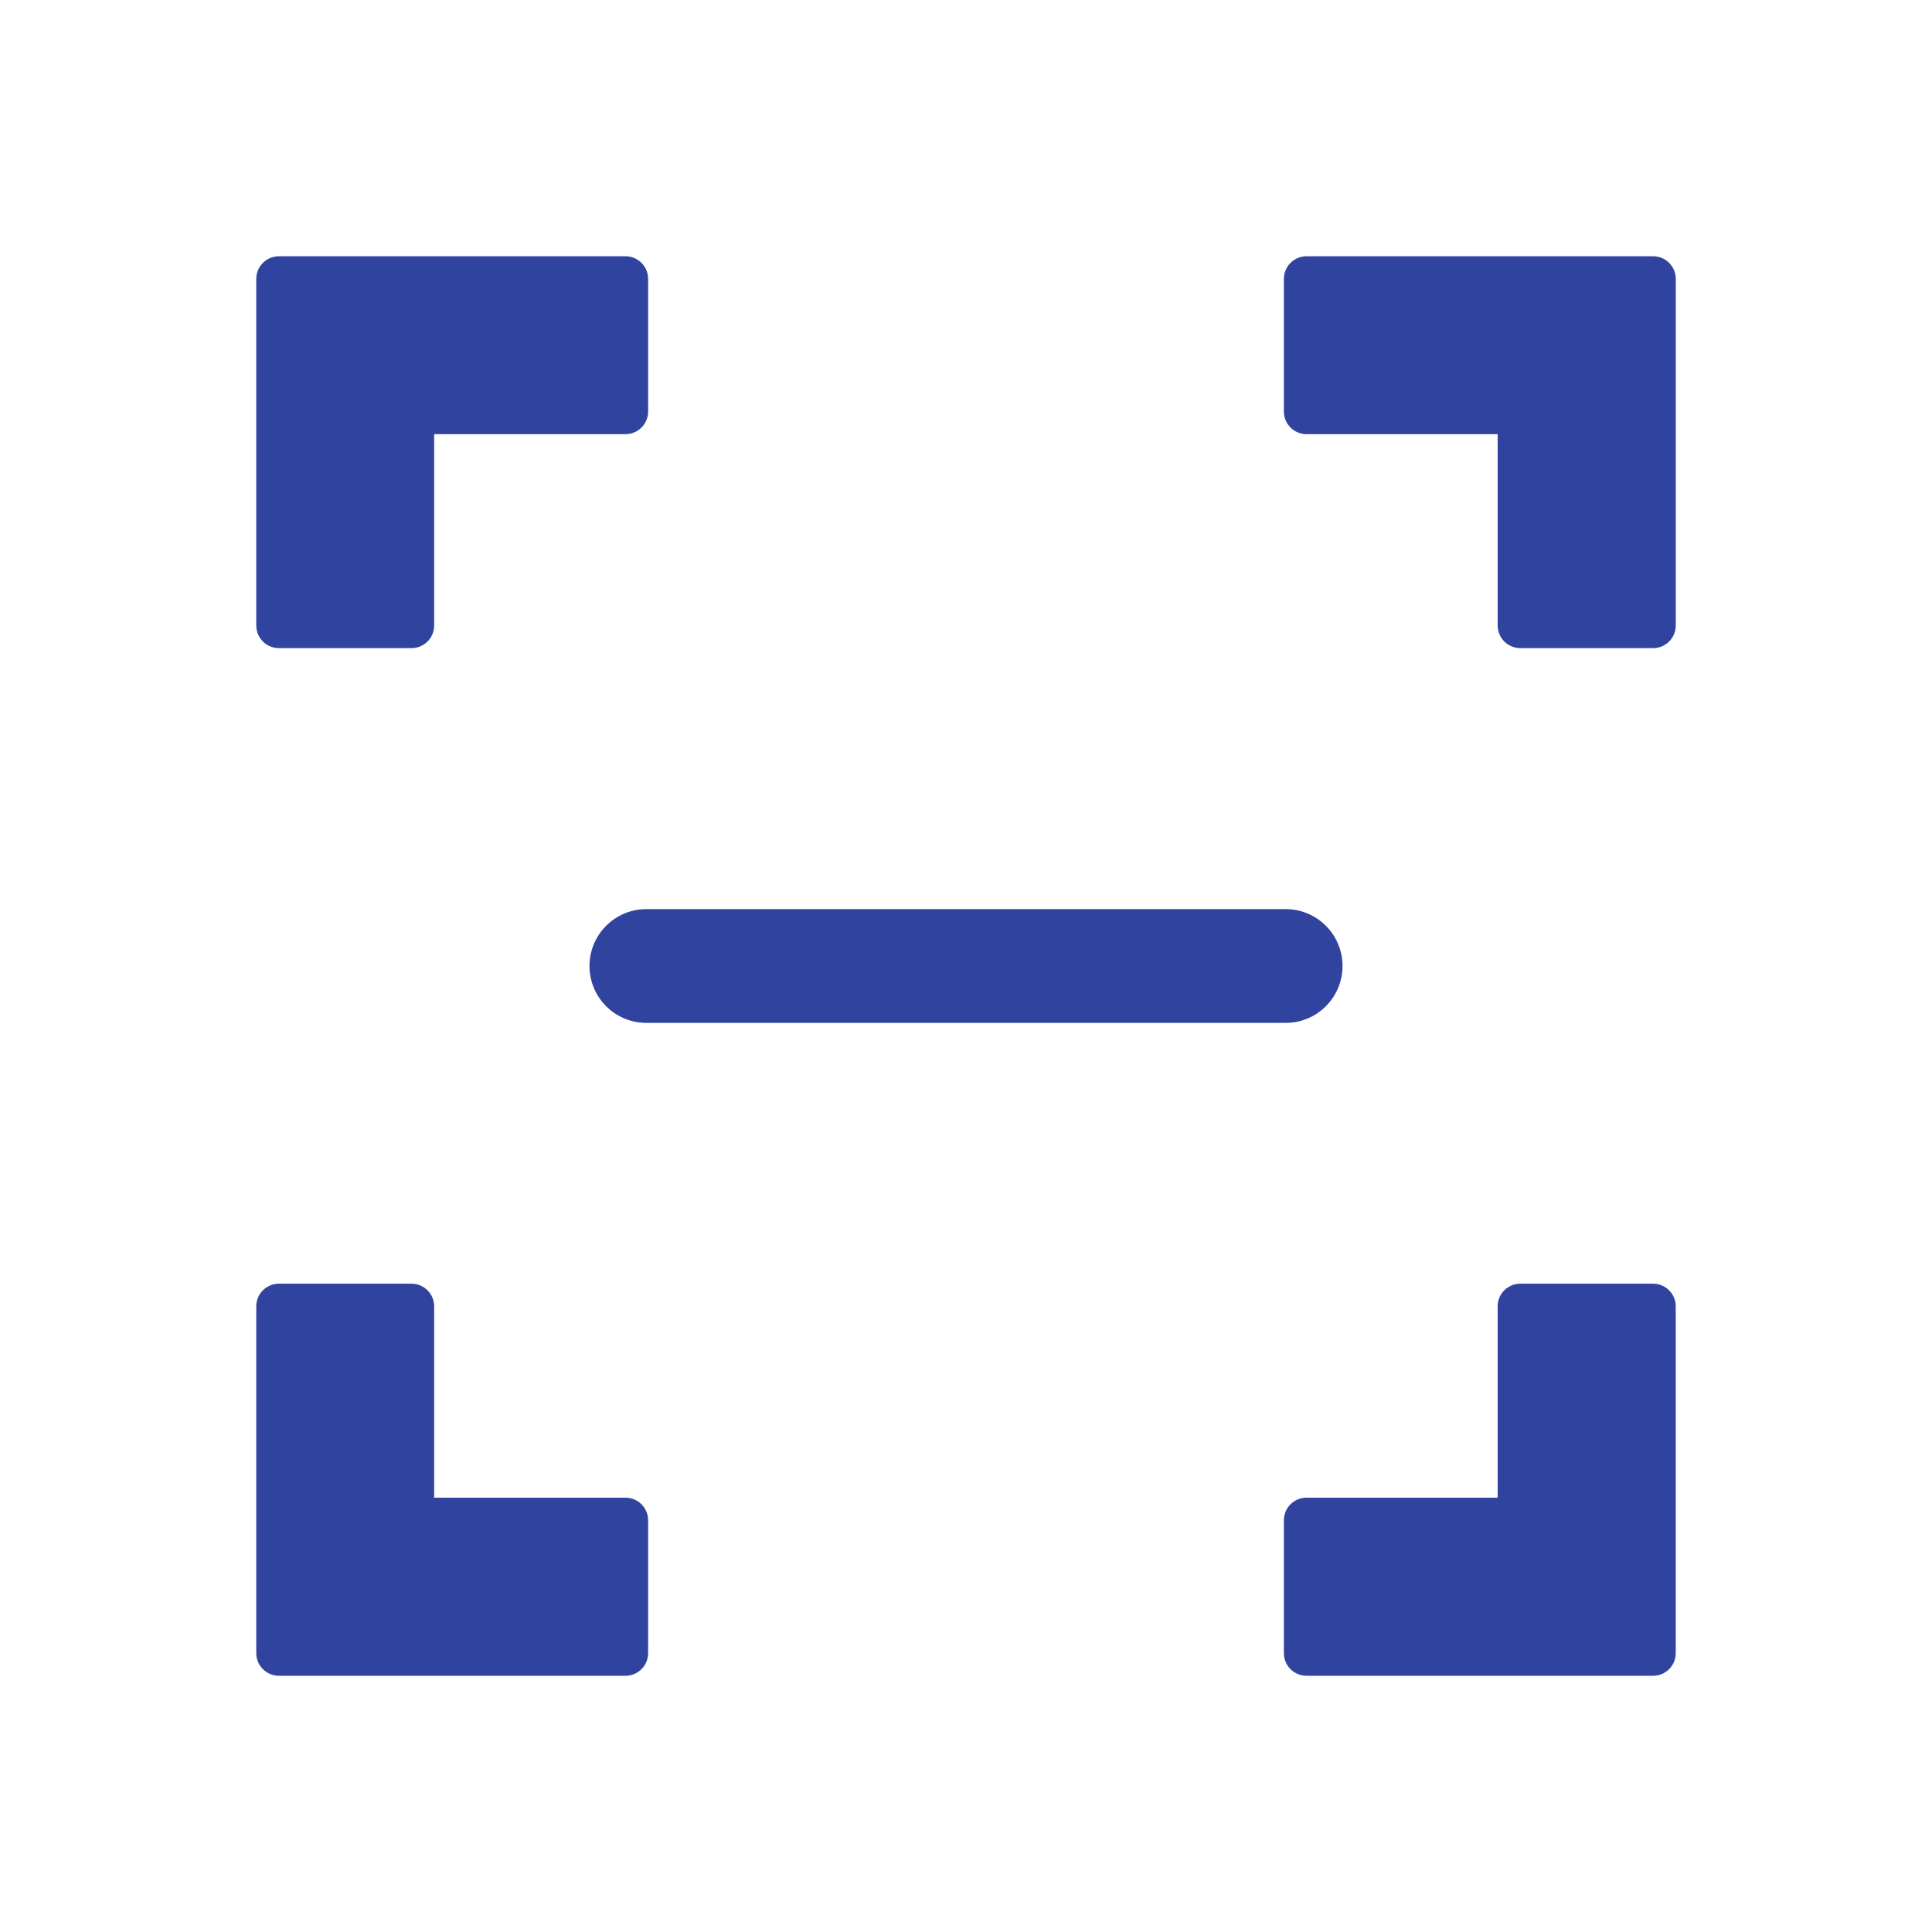
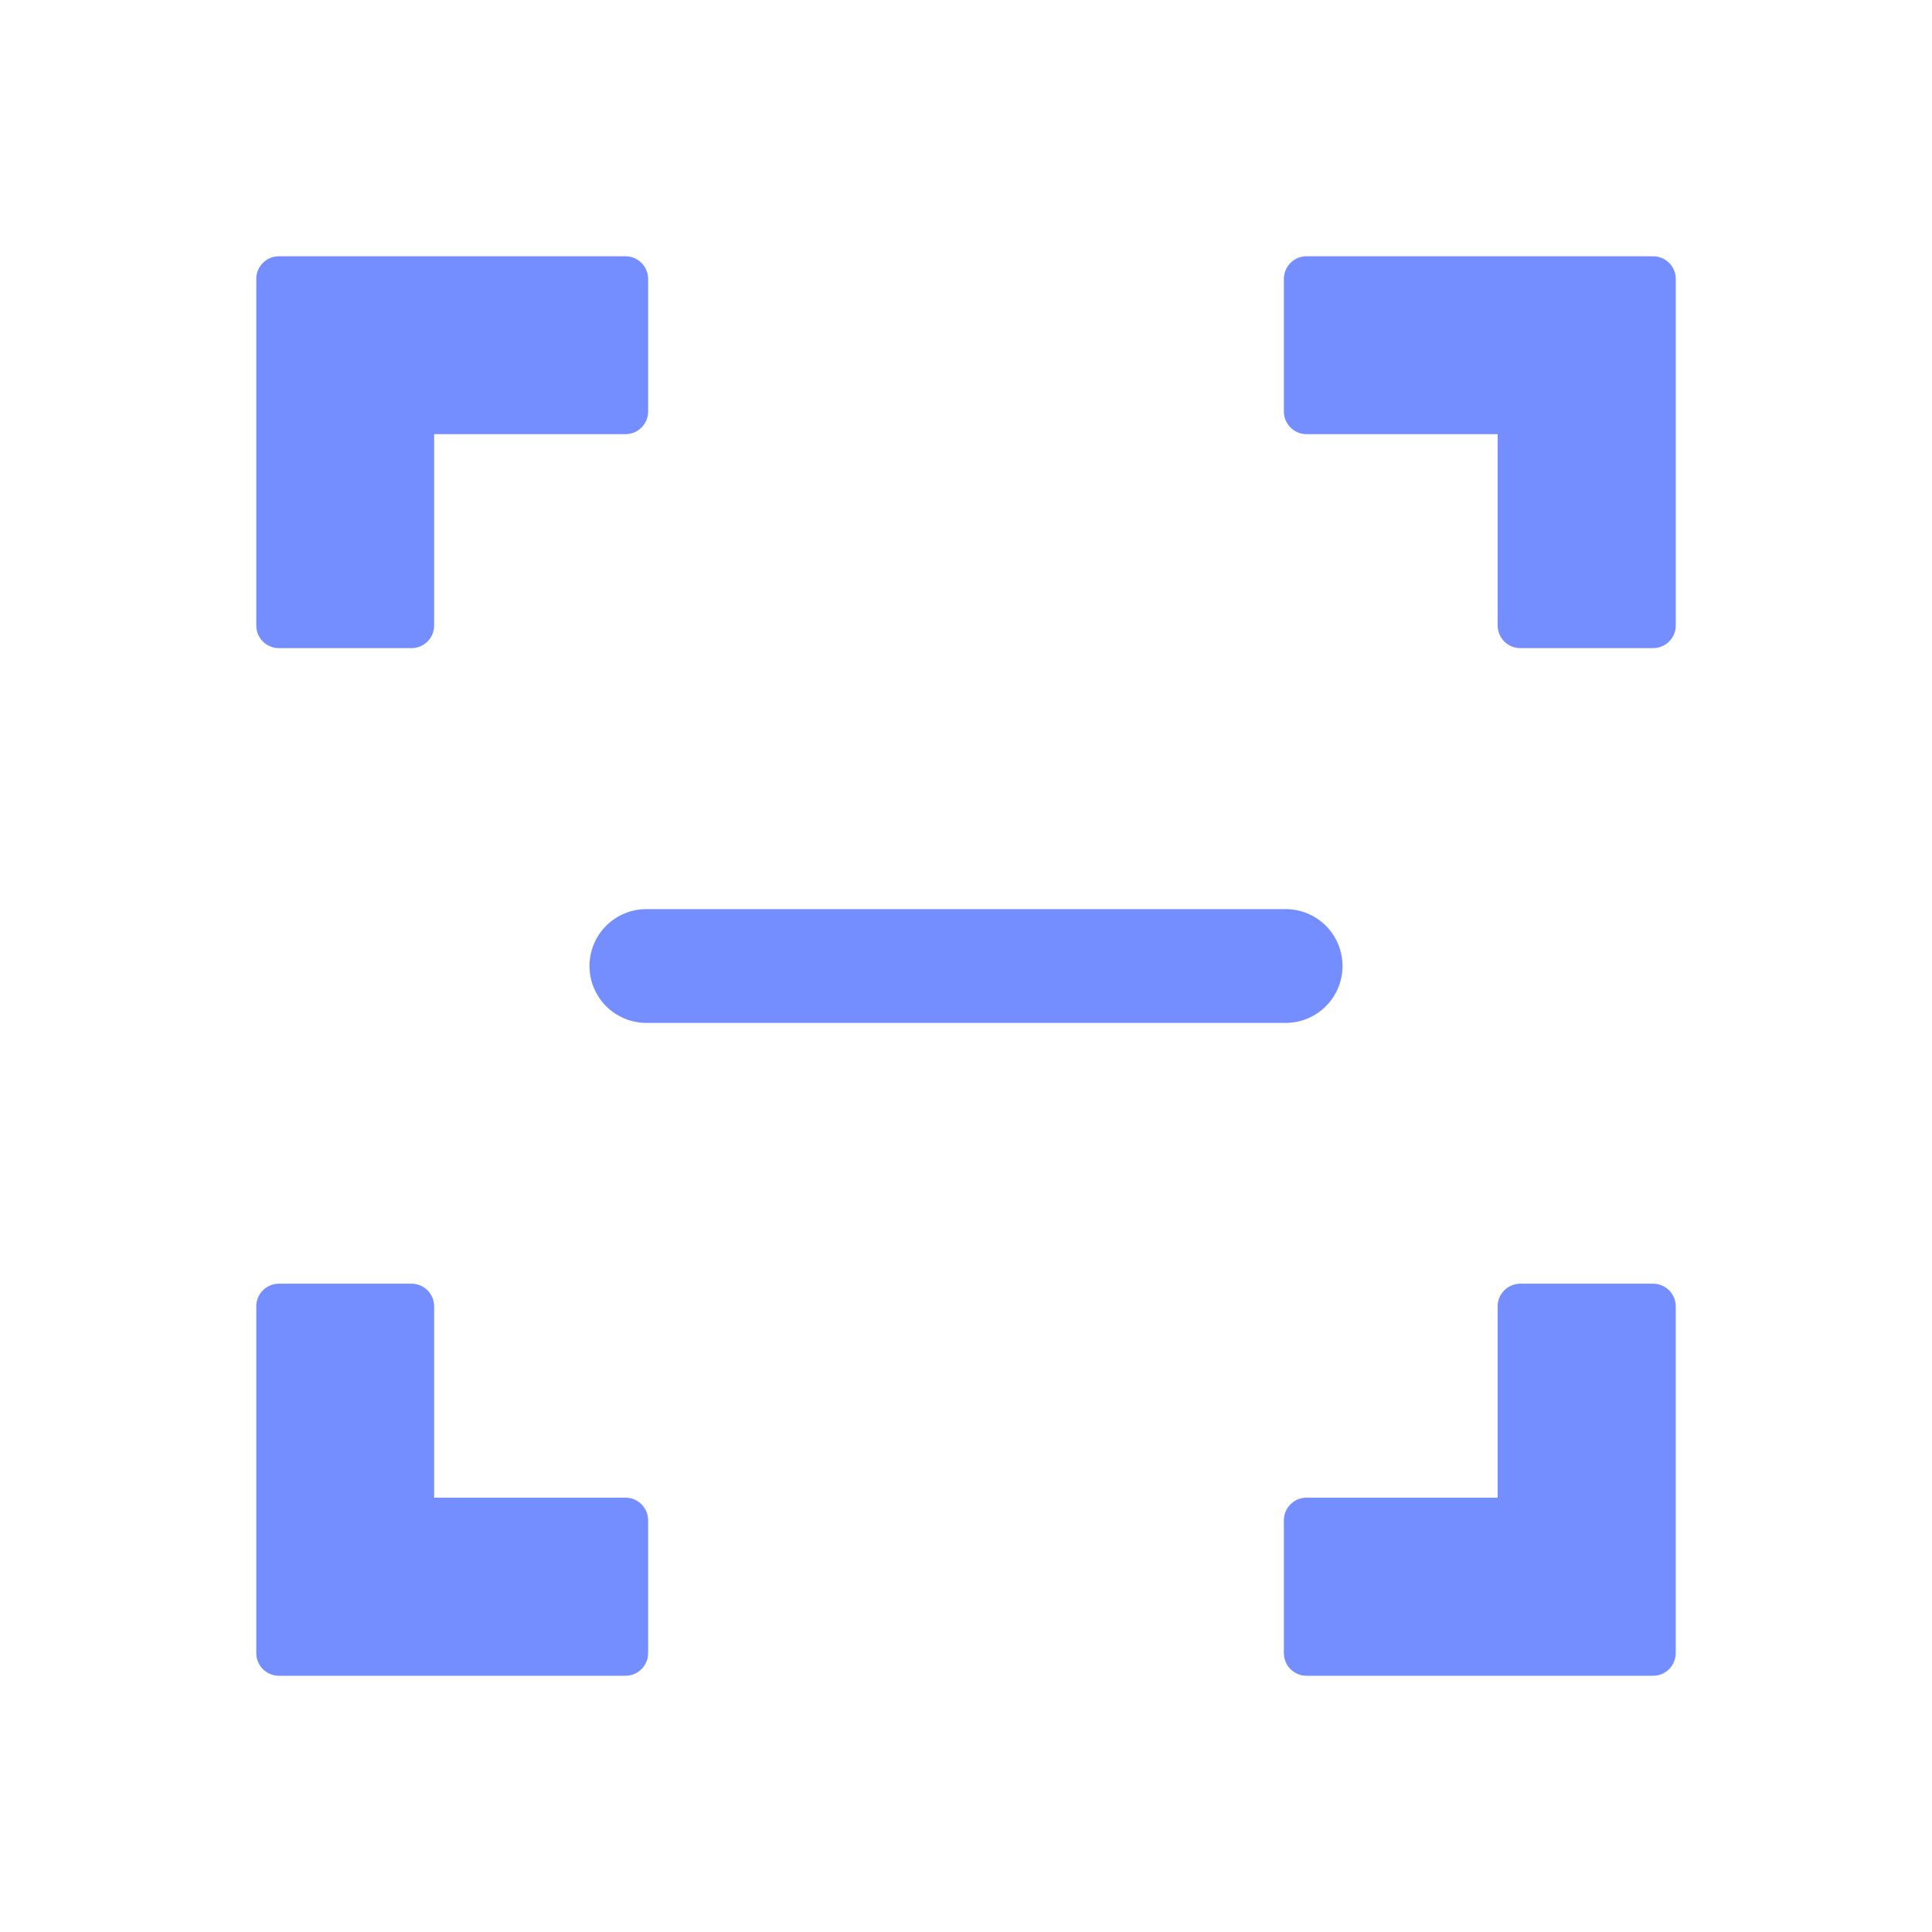
<svg xmlns="http://www.w3.org/2000/svg" width="64" height="64" id="svg4152" version="1.1" viewBox="0 0 64 64">
  <defs id="defs4154" />
  <g id="layer1">
-     <path style="color:#000000;clip-rule:nonzero;display:inline;overflow:visible;visibility:visible;opacity:1;isolation:auto;mix-blend-mode:normal;color-interpolation:sRGB;color-interpolation-filters:linearRGB;solid-color:#000000;solid-opacity:1;fill:#30449f;fill-opacity:1;fill-rule:nonzero;stroke:#30449f;stroke-width:1.5;stroke-linecap:round;stroke-linejoin:round;stroke-miterlimit:4;stroke-dasharray:none;stroke-dashoffset:0;stroke-opacity:1;color-rendering:auto;image-rendering:auto;shape-rendering:auto;text-rendering:auto;enable-background:accumulate" d="m 9.239,9.239 0,11.481 4.393,0 0,-7.088 7.088,0 0,-4.393 -11.481,0 z m 34.041,0 0,4.393 7.082,0 0,7.088 4.4,0 0,-11.481 -11.481,0 z M 9.239,43.274 l 0,11.488 11.481,0 0,-4.4 -7.088,0 0,-7.088 -4.393,0 z m 41.123,0 0,7.088 -7.082,0 0,4.4 11.481,0 0,-11.488 -4.4,0 z" id="rect3420" />
-     <path style="fill:#30449f;fill-opacity:1;fill-rule:evenodd;stroke:#30449f;stroke-width:3.77;stroke-linecap:round;stroke-linejoin:miter;stroke-miterlimit:4;stroke-dasharray:none;stroke-opacity:1" d="m 21.412,32 21.176,0" id="path4717" />
+     <path style="color:#000000;clip-rule:nonzero;display:inline;overflow:visible;visibility:visible;opacity:1;isolation:auto;mix-blend-mode:normal;color-interpolation:sRGB;color-interpolation-filters:linearRGB;solid-color:#000000;solid-opacity:1;fill:#758eff;fill-opacity:1;fill-rule:nonzero;stroke:#758eff;stroke-width:1.5;stroke-linecap:round;stroke-linejoin:round;stroke-miterlimit:4;stroke-dasharray:none;stroke-dashoffset:0;stroke-opacity:1;color-rendering:auto;image-rendering:auto;shape-rendering:auto;text-rendering:auto;enable-background:accumulate" d="m 9.239,9.239 0,11.481 4.393,0 0,-7.088 7.088,0 0,-4.393 -11.481,0 z m 34.041,0 0,4.393 7.082,0 0,7.088 4.4,0 0,-11.481 -11.481,0 z M 9.239,43.274 l 0,11.488 11.481,0 0,-4.4 -7.088,0 0,-7.088 -4.393,0 z m 41.123,0 0,7.088 -7.082,0 0,4.4 11.481,0 0,-11.488 -4.4,0 z" id="rect3420" />
+     <path style="fill:#758eff;fill-opacity:1;fill-rule:evenodd;stroke:#758eff;stroke-width:3.77;stroke-linecap:round;stroke-linejoin:miter;stroke-miterlimit:4;stroke-dasharray:none;stroke-opacity:1" d="m 21.412,32 21.176,0" id="path4717" />
  </g>
</svg>
